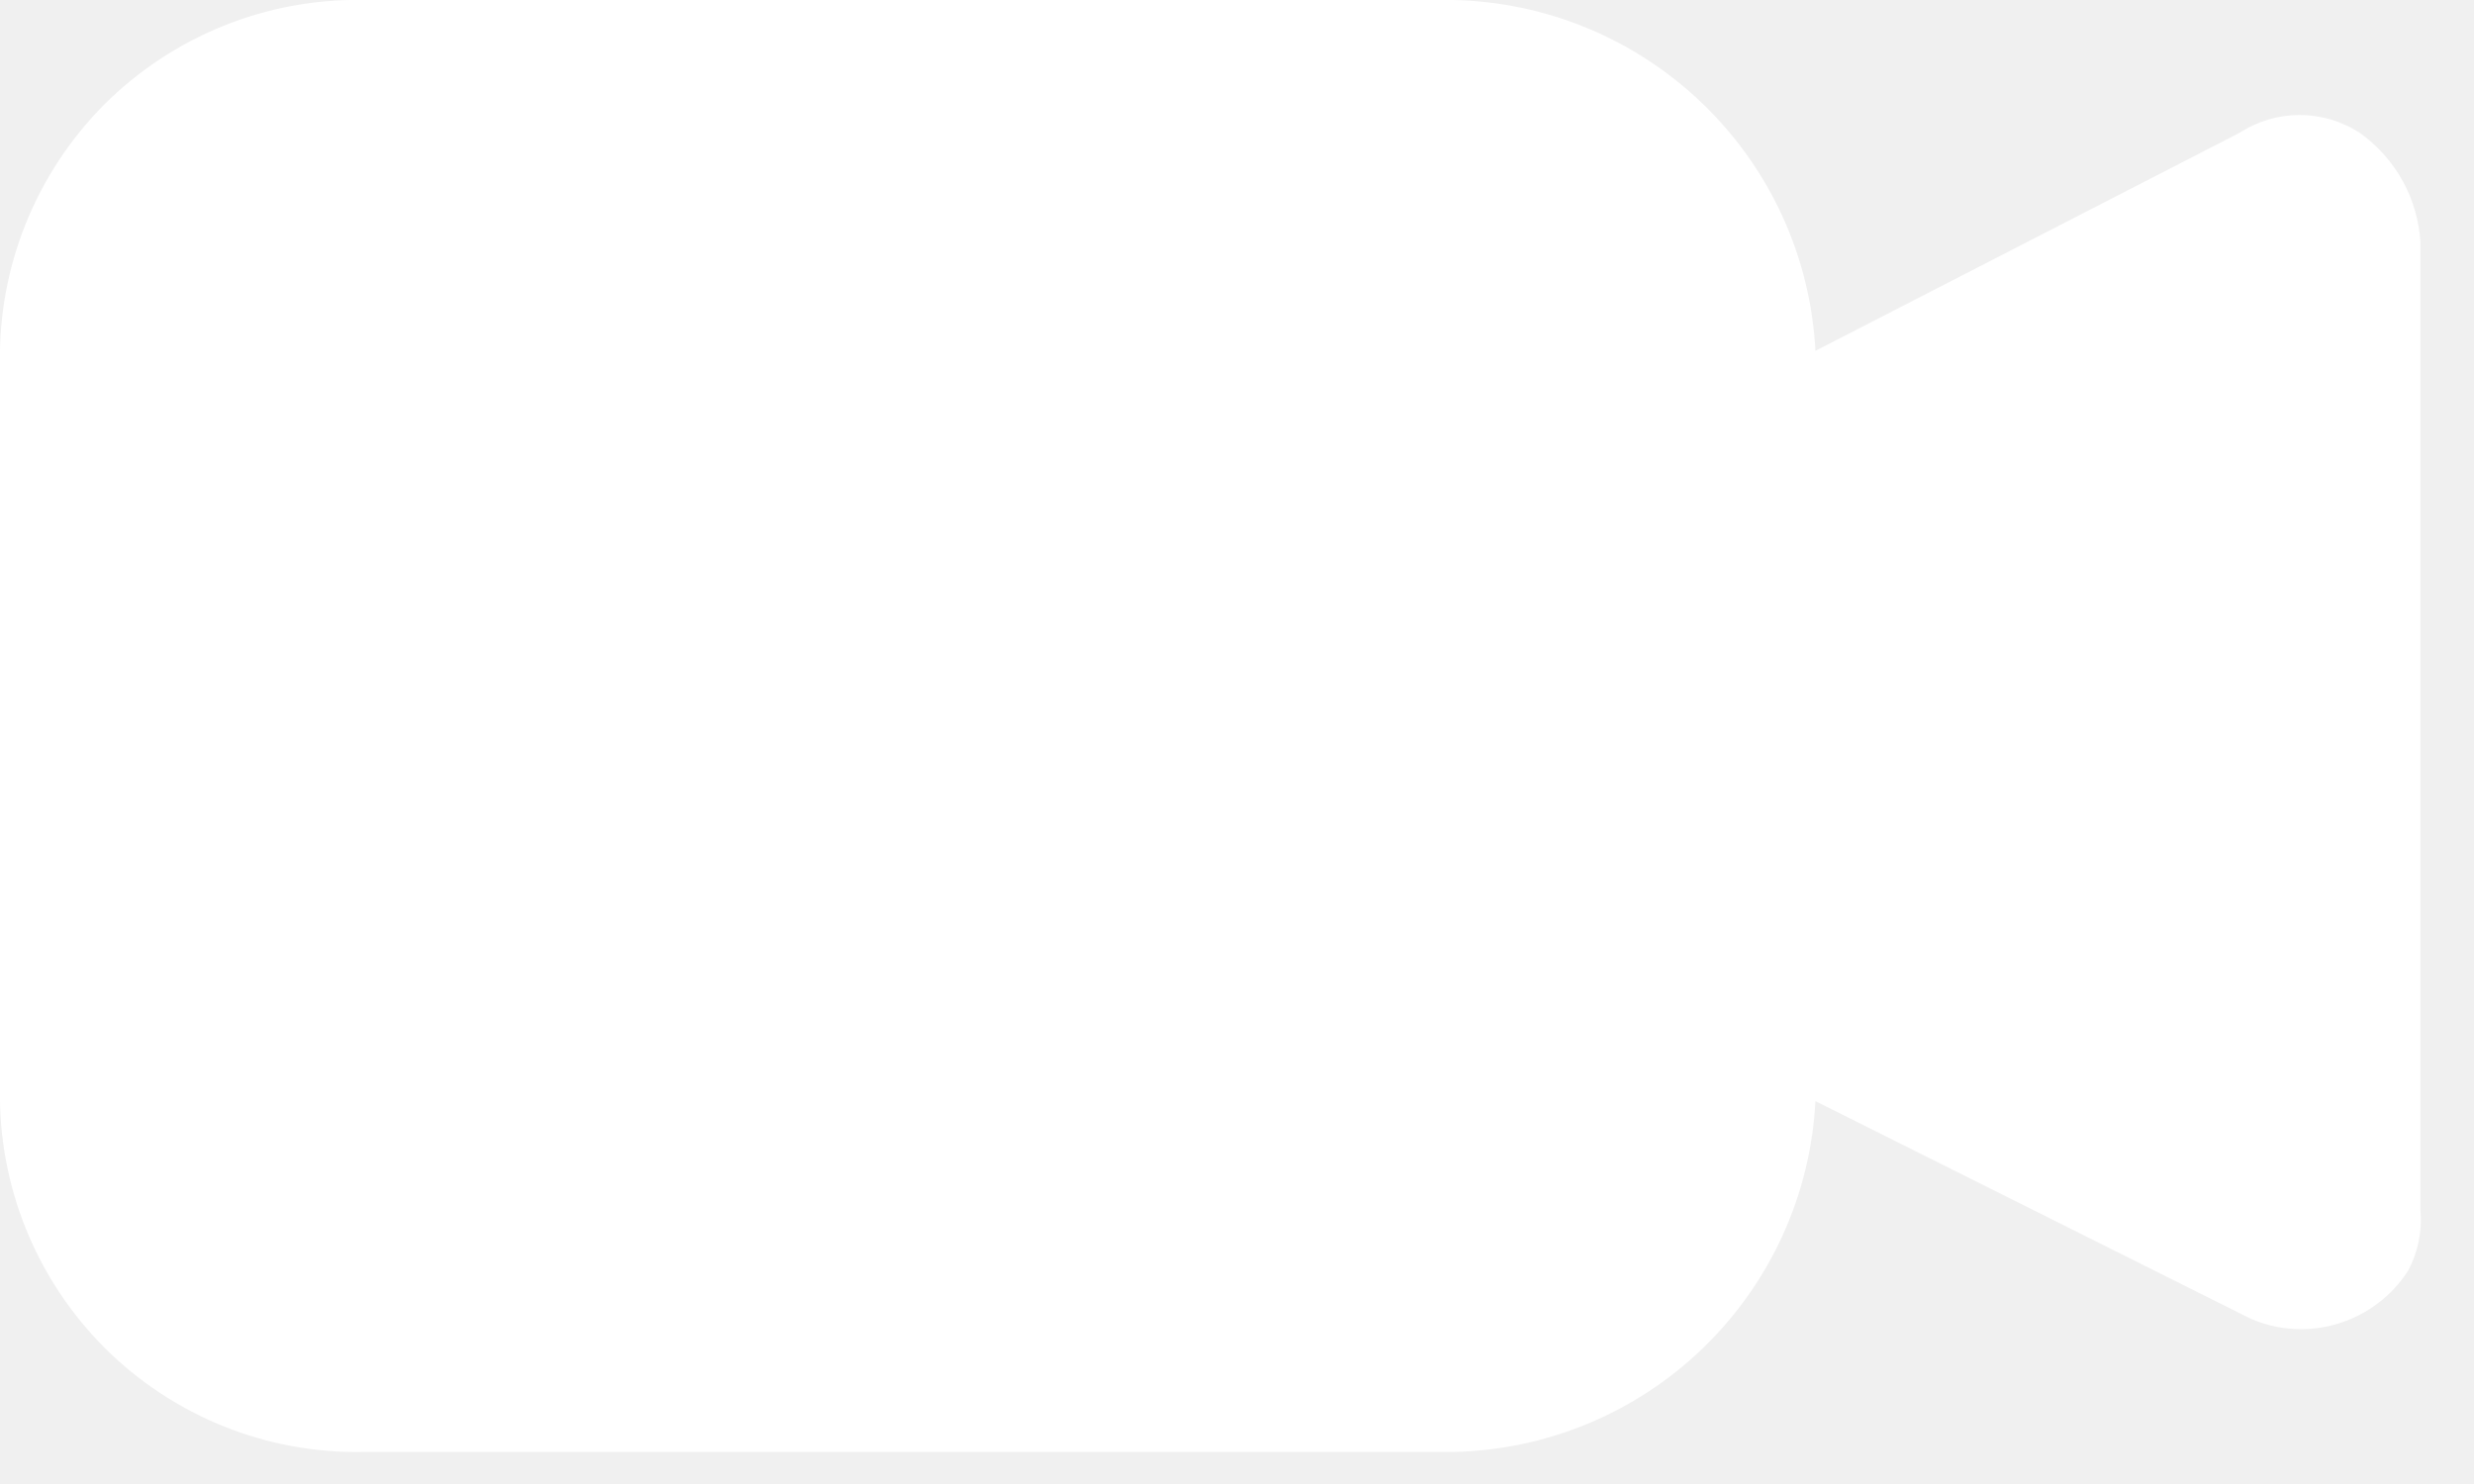
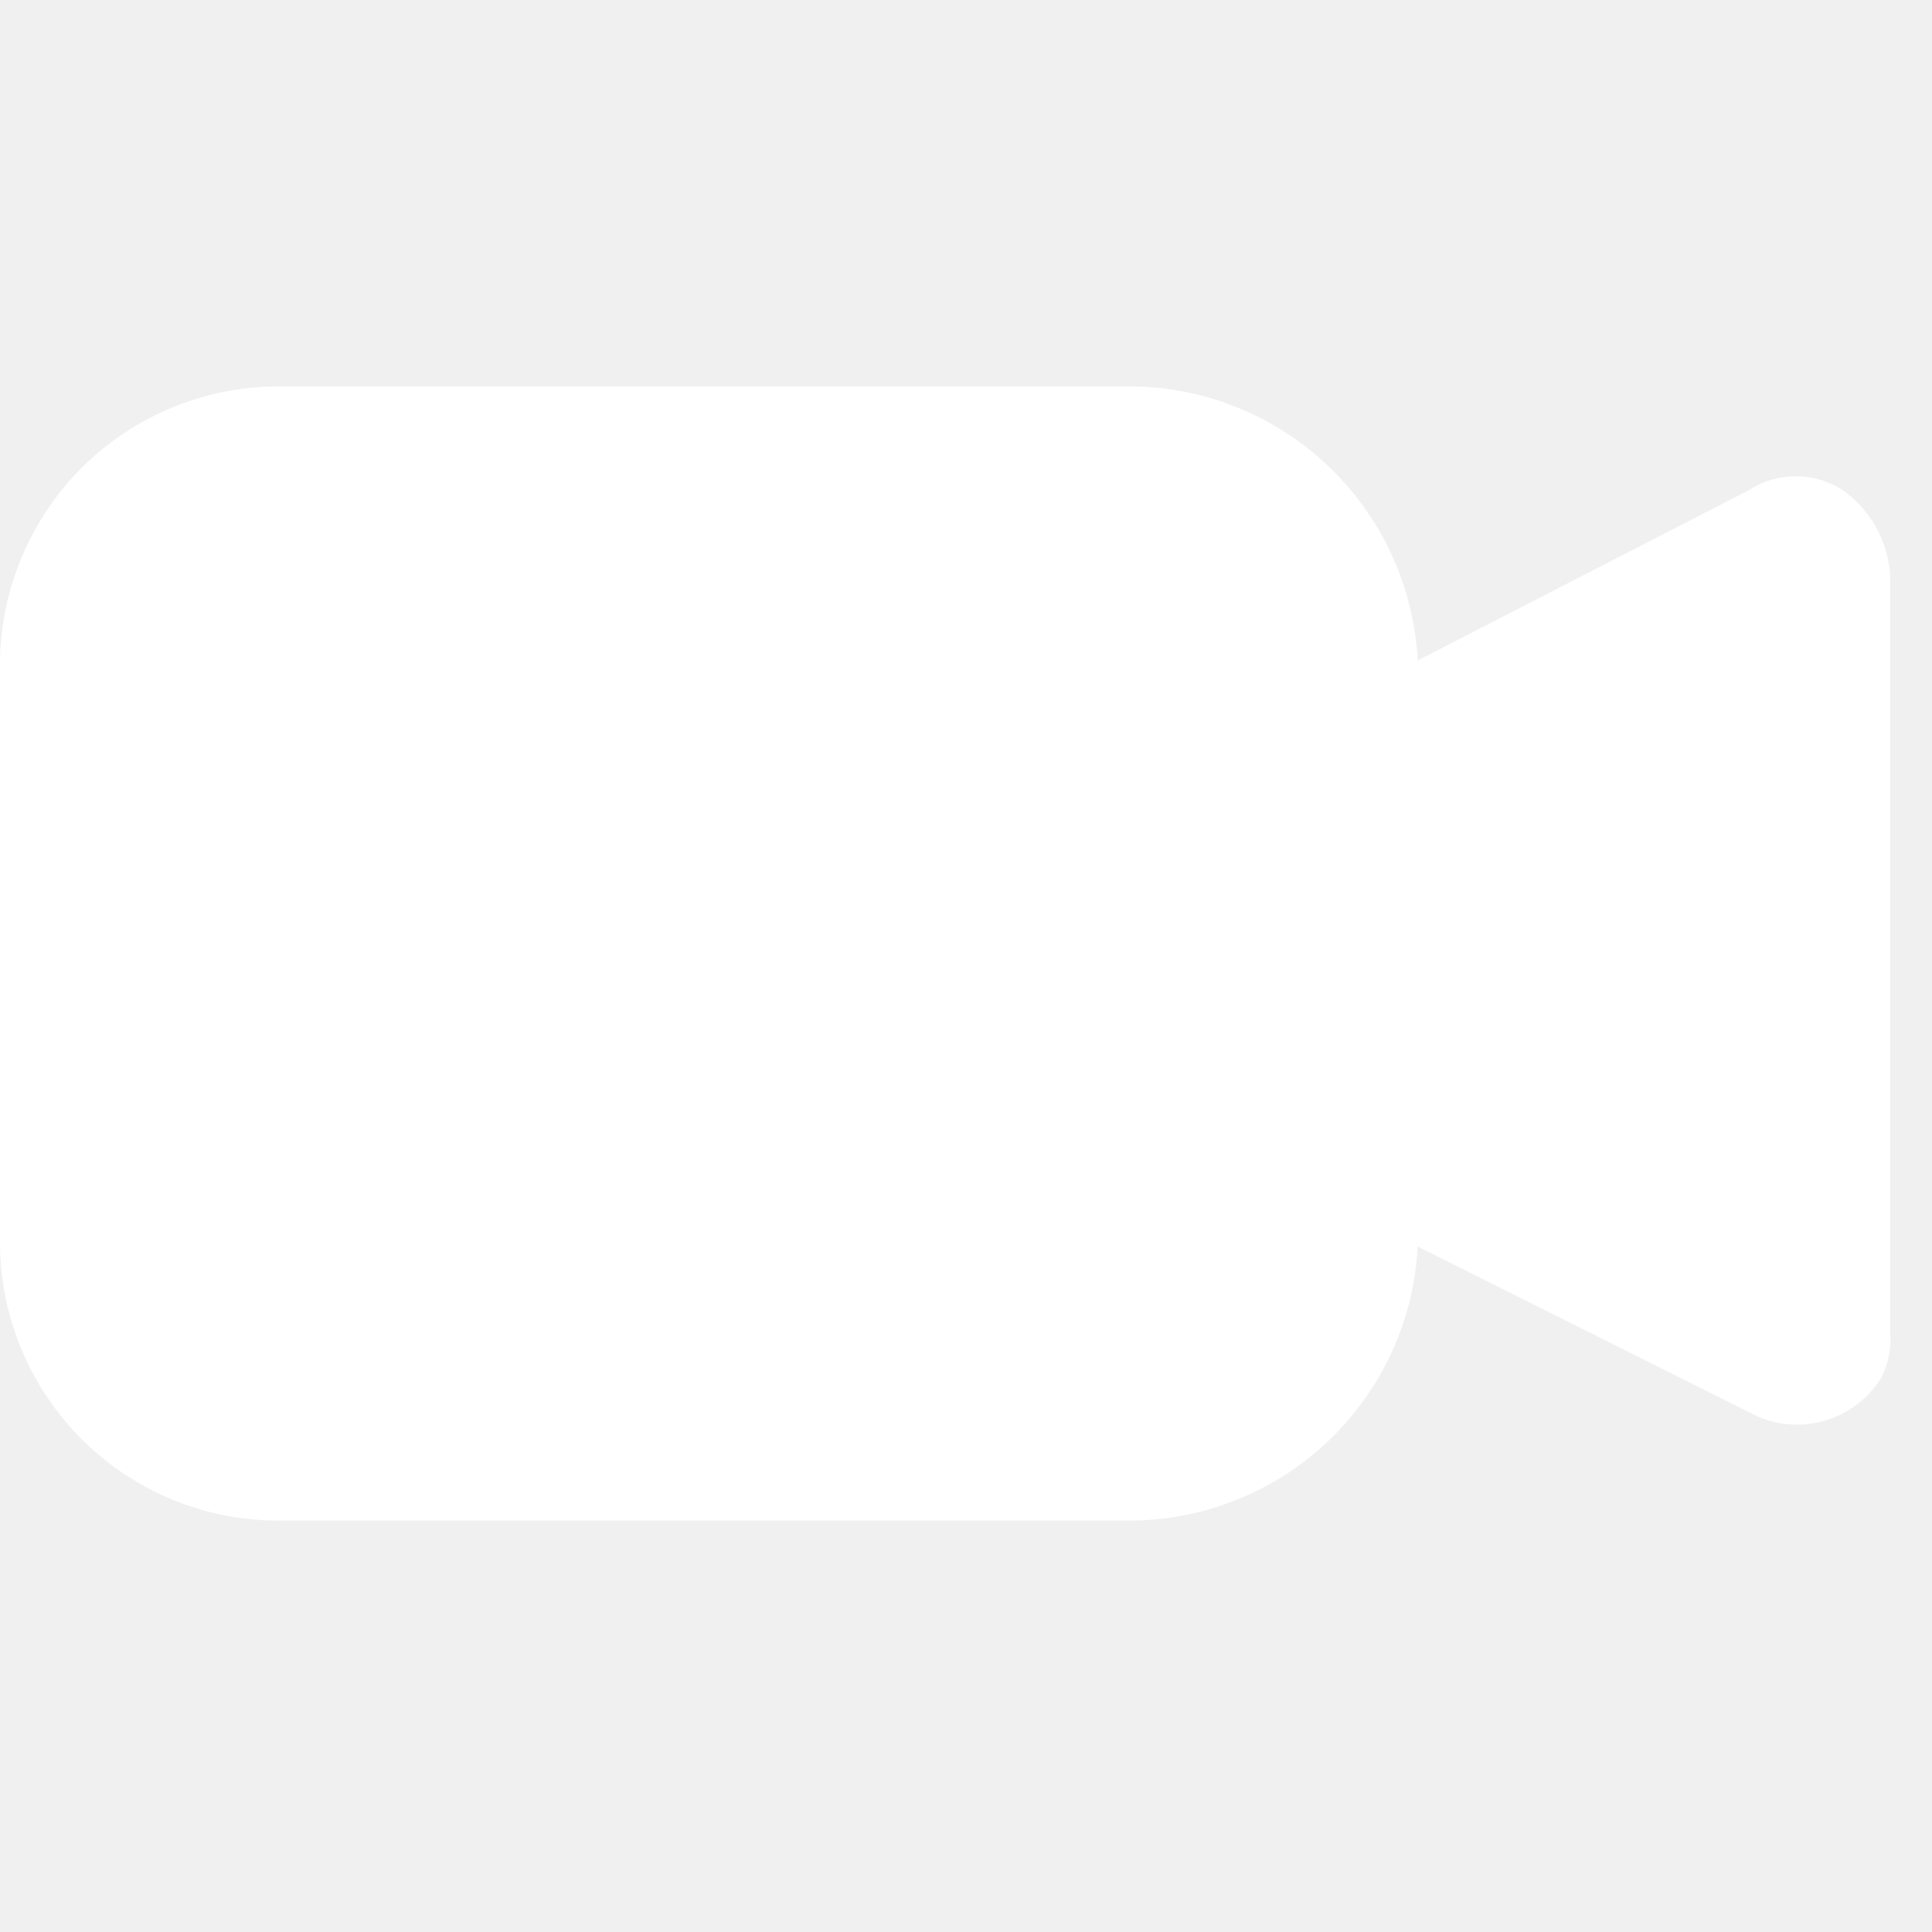
- <svg xmlns="http://www.w3.org/2000/svg" width="20" height="12" viewBox="0 0 20 12" fill="none">
-   <path d="M19.079 1.076C18.934 0.981 18.764 0.93 18.59 0.93C18.416 0.93 18.247 0.981 18.101 1.076L14.676 2.837C14.637 2.081 14.312 1.368 13.767 0.841C13.223 0.315 12.499 0.014 11.741 0H2.935C2.548 -0.007 2.163 0.065 1.804 0.21C1.445 0.355 1.118 0.571 0.844 0.844C0.571 1.118 0.355 1.445 0.21 1.804C0.065 2.163 -0.007 2.548 0 2.935V8.806C-0.007 9.194 0.065 9.579 0.21 9.938C0.355 10.297 0.571 10.623 0.844 10.897C1.118 11.171 1.445 11.387 1.804 11.532C2.163 11.677 2.548 11.748 2.935 11.741H11.741C12.499 11.727 13.223 11.427 13.767 10.901C14.312 10.374 14.637 9.661 14.676 8.904L18.198 10.665C18.422 10.761 18.672 10.774 18.905 10.702C19.137 10.63 19.337 10.479 19.468 10.274C19.548 10.124 19.582 9.954 19.567 9.785V1.957C19.556 1.784 19.507 1.614 19.423 1.462C19.338 1.309 19.221 1.178 19.079 1.076Z" fill="white" />
+ <svg xmlns="http://www.w3.org/2000/svg" width="20" height="20" viewBox="0 0 20 20" fill="none">
+   <mask id="mask0_113_685" style="mask-type:alpha" maskUnits="userSpaceOnUse" x="0" y="0" width="20" height="20">
+     <rect width="20" height="20" fill="white" />
+   </mask>
+   <g mask="url(#mask0_113_685)">
+     <path d="M19.079 5.076C18.934 4.981 18.764 4.93 18.59 4.93C18.416 4.93 18.247 4.981 18.101 5.076L14.676 6.837C14.637 6.081 14.312 5.368 13.767 4.841C13.223 4.315 12.499 4.014 11.741 4H2.935C2.548 3.993 2.163 4.065 1.804 4.21C1.445 4.355 1.118 4.571 0.844 4.844C0.571 5.118 0.355 5.445 0.21 5.804C0.065 6.163 -0.007 6.548 0 6.935V12.806C-0.007 13.194 0.065 13.579 0.21 13.938C0.355 14.297 0.571 14.623 0.844 14.897C1.118 15.171 1.445 15.387 1.804 15.532C2.163 15.677 2.548 15.748 2.935 15.741H11.741C12.499 15.727 13.223 15.427 13.767 14.901C14.312 14.374 14.637 13.661 14.676 12.904L18.198 14.665C18.422 14.761 18.672 14.774 18.905 14.702C19.137 14.63 19.337 14.479 19.468 14.274C19.548 14.124 19.582 13.954 19.567 13.785V5.957C19.556 5.784 19.507 5.614 19.423 5.462C19.338 5.309 19.221 5.178 19.079 5.076Z" fill="white" />
+   </g>
</svg>
